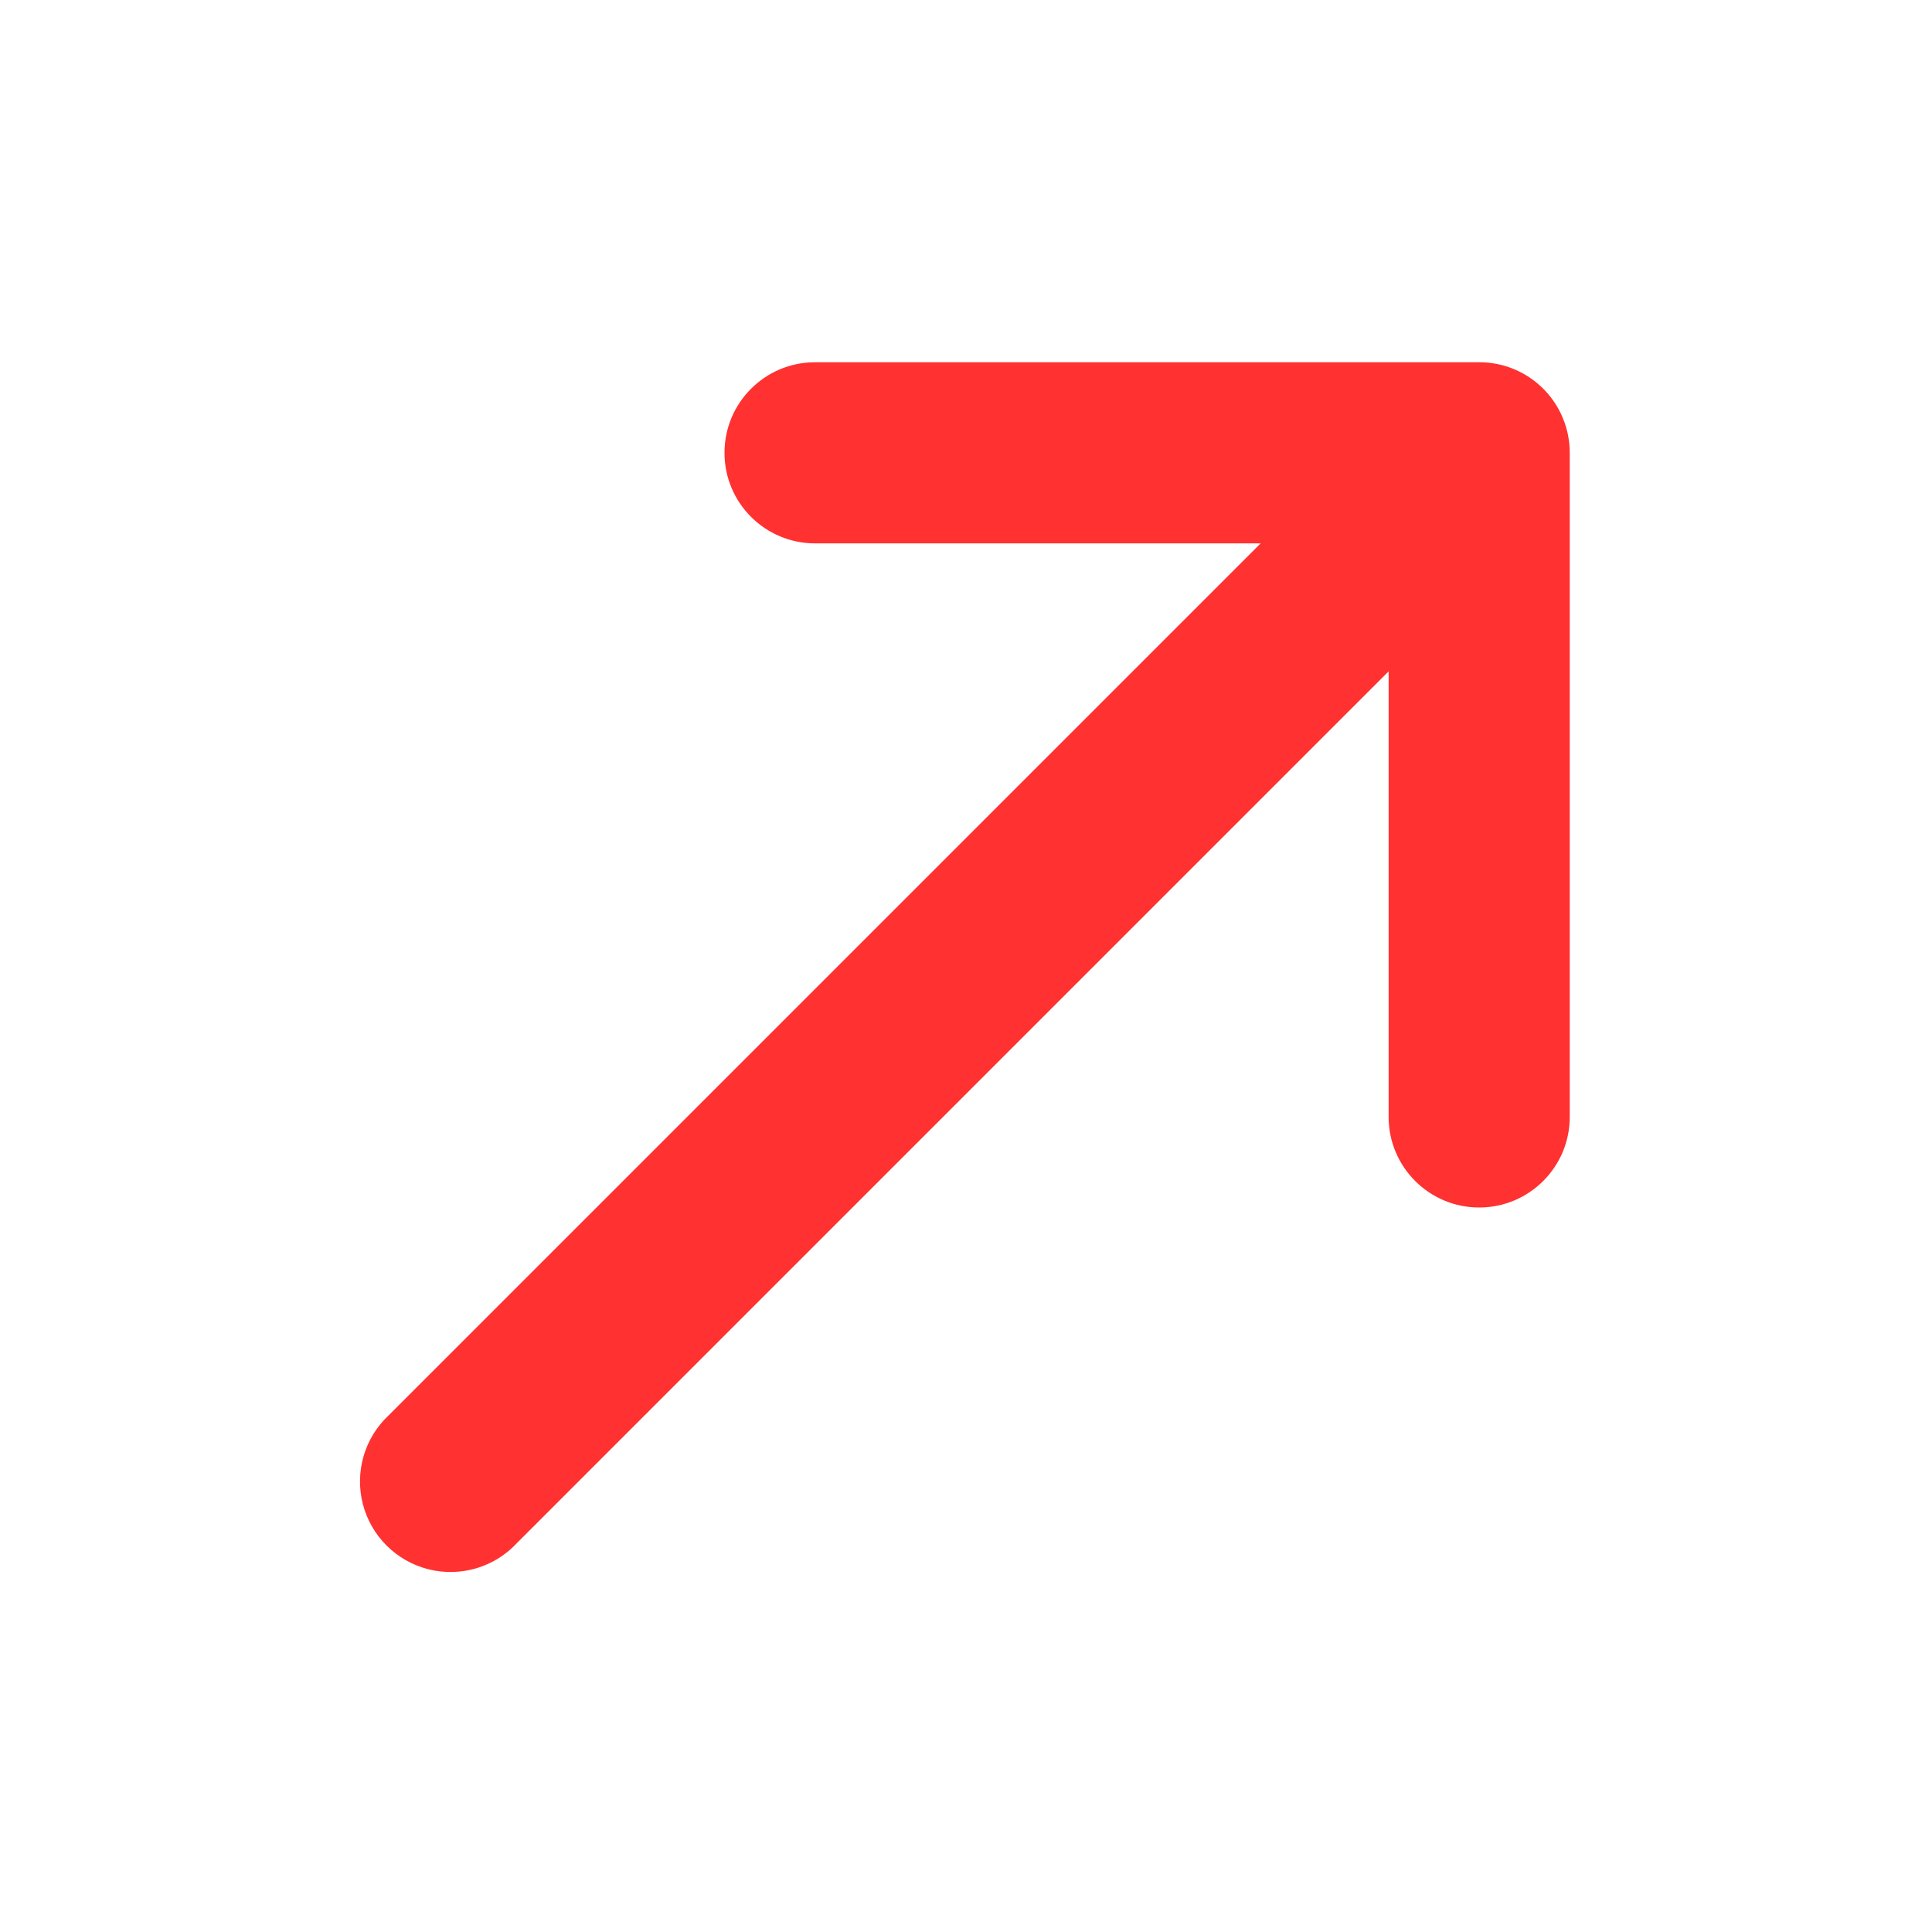
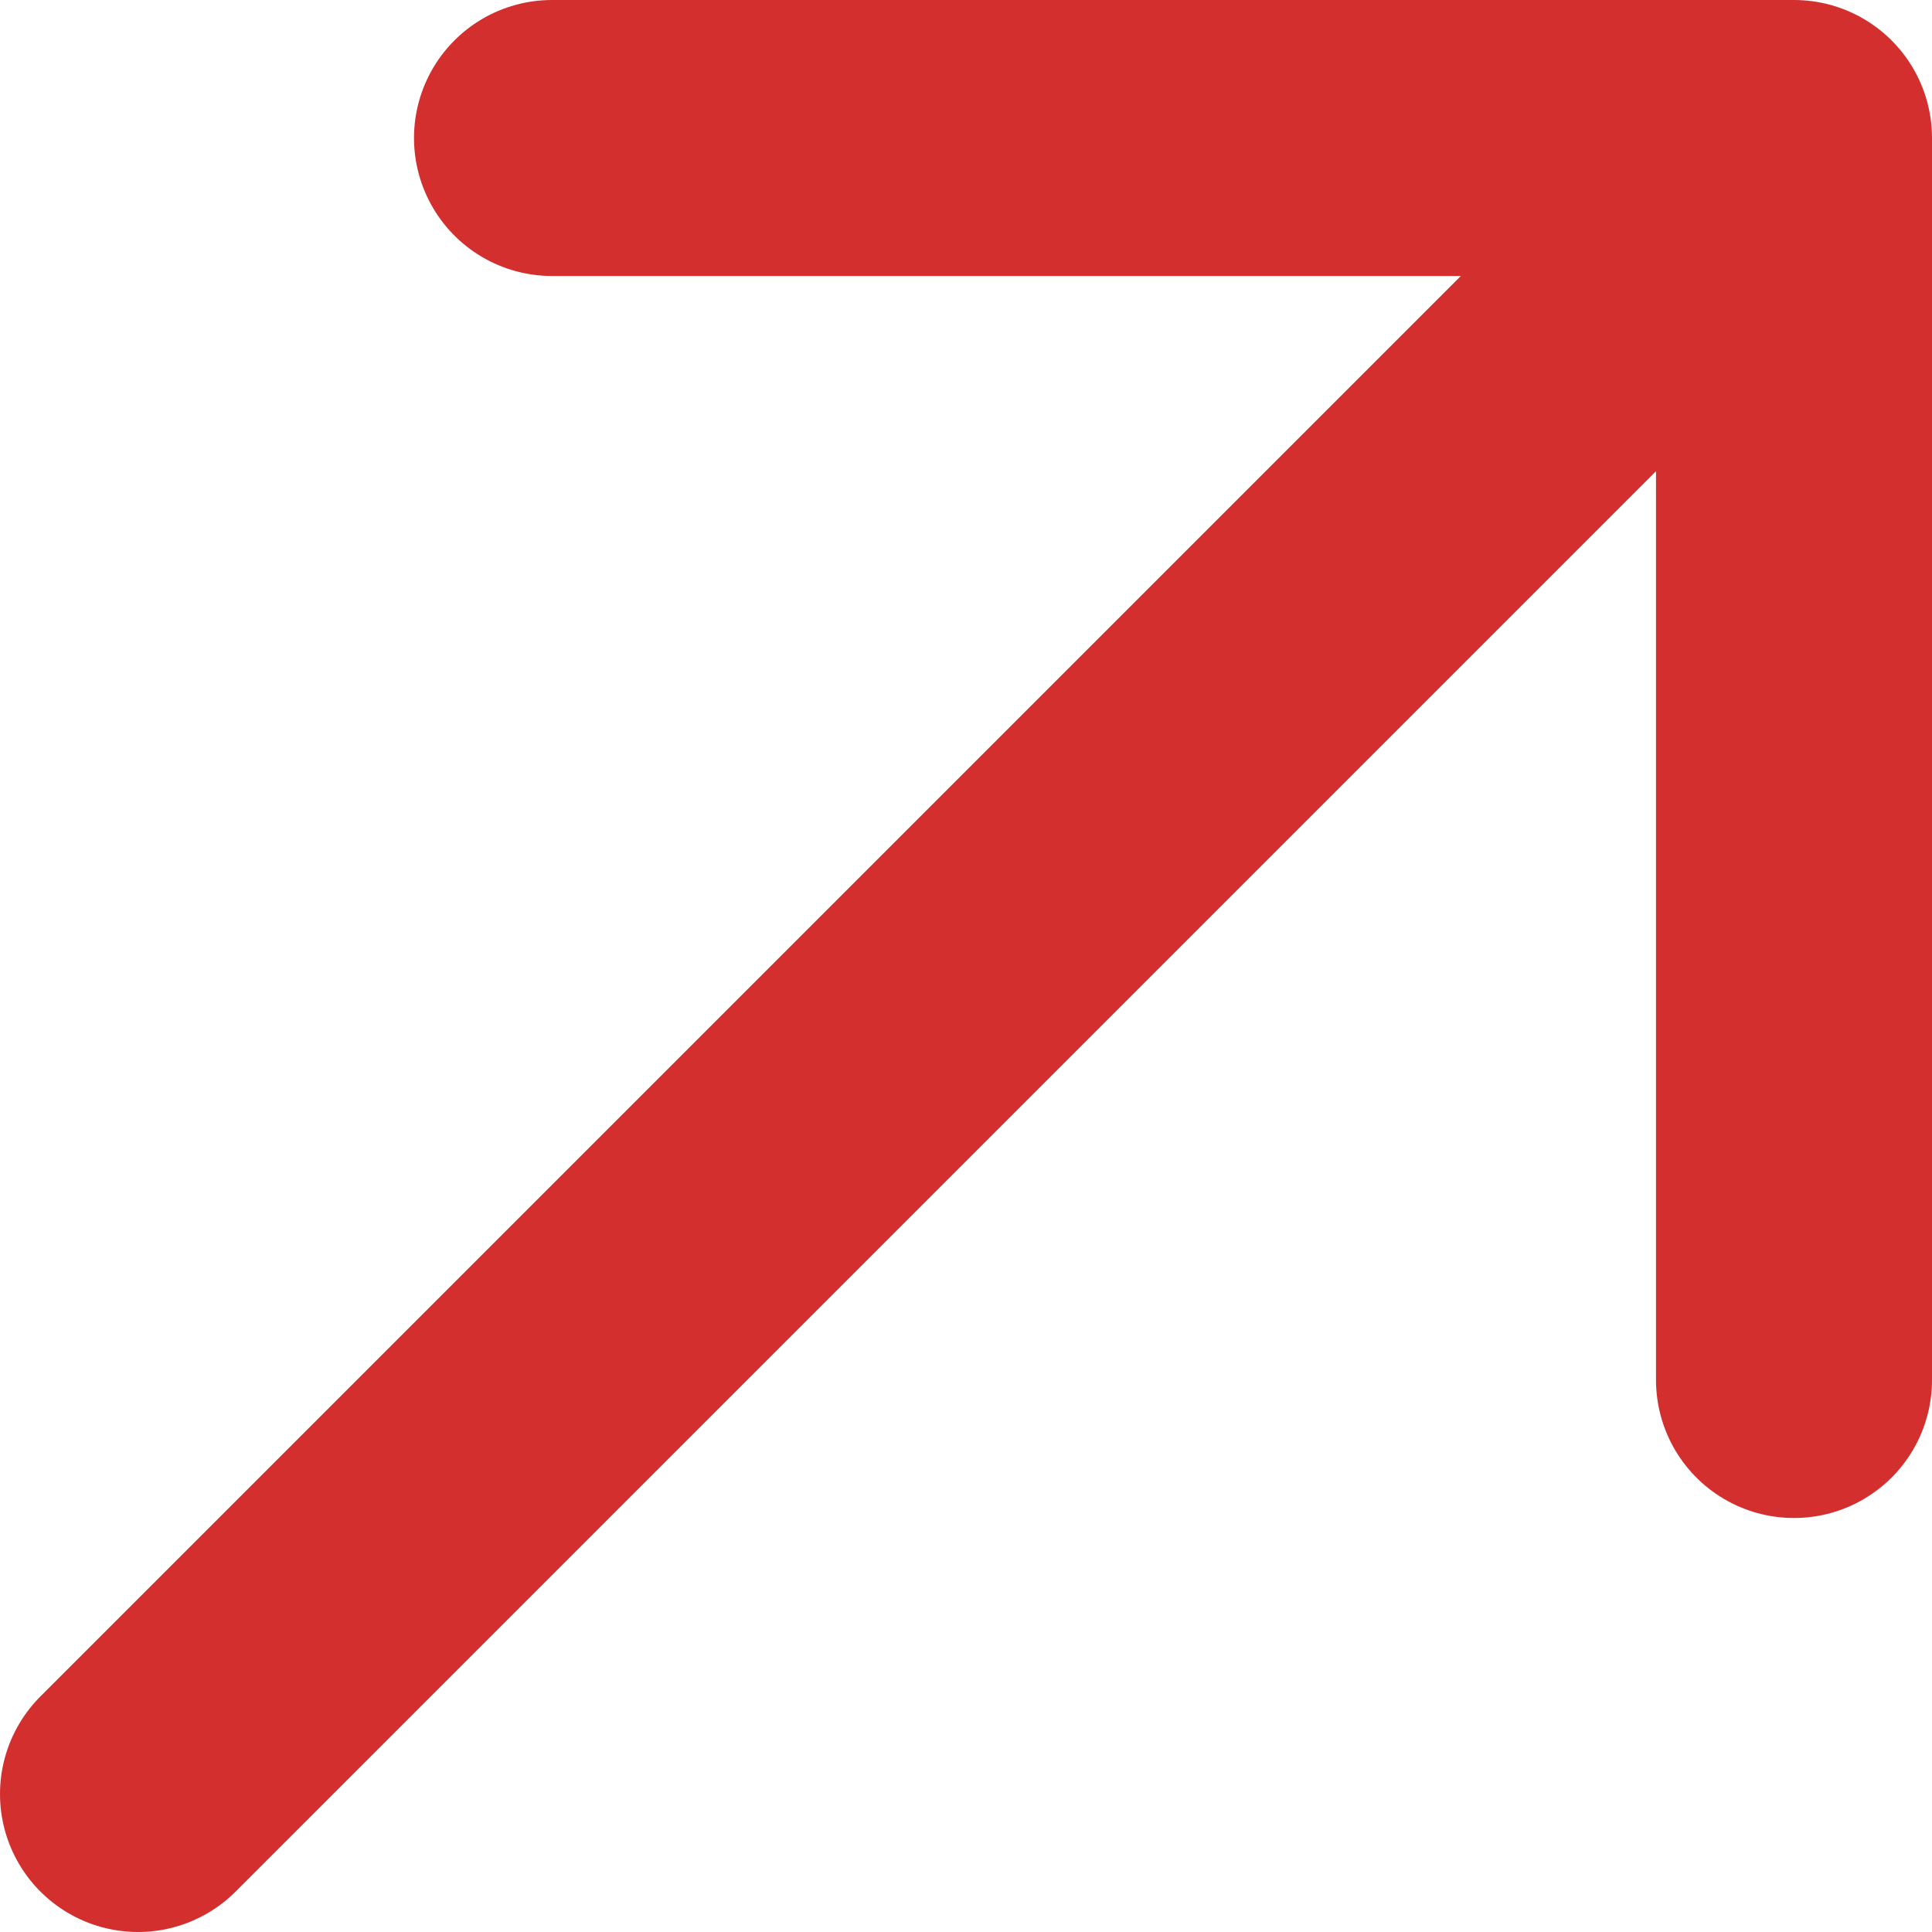
- <svg xmlns="http://www.w3.org/2000/svg" viewBox="0 0 16 16" fill="none">
-   <g id="SVGRepo_bgCarrier" stroke-width="0" />
-   <g id="SVGRepo_tracerCarrier" stroke-linecap="round" stroke-linejoin="round" />
-   <g id="SVGRepo_iconCarrier">
-     <path fill="#FF3131" d="M12.943 3.463A.748.748 0 0012.25 3h-5.5a.75.75 0 000 1.5h3.69l-7.22 7.22a.75.75 0 101.06 1.06l7.22-7.22v3.69a.75.75 0 001.5 0v-5.5a.747.747 0 00-.057-.287z" />
+ <svg xmlns="http://www.w3.org/2000/svg" viewBox="0 0 14 14" id="Arrow">
+   <g fill="none" fill-rule="evenodd" stroke="#d32f2f" stroke-linecap="round" stroke-linejoin="round" stroke-width="2" class="colorStroke000000 svgStroke">
+     <path d="M1 13 13 1M4 1h9v9" class="color000000 svgShape" />
  </g>
</svg>
